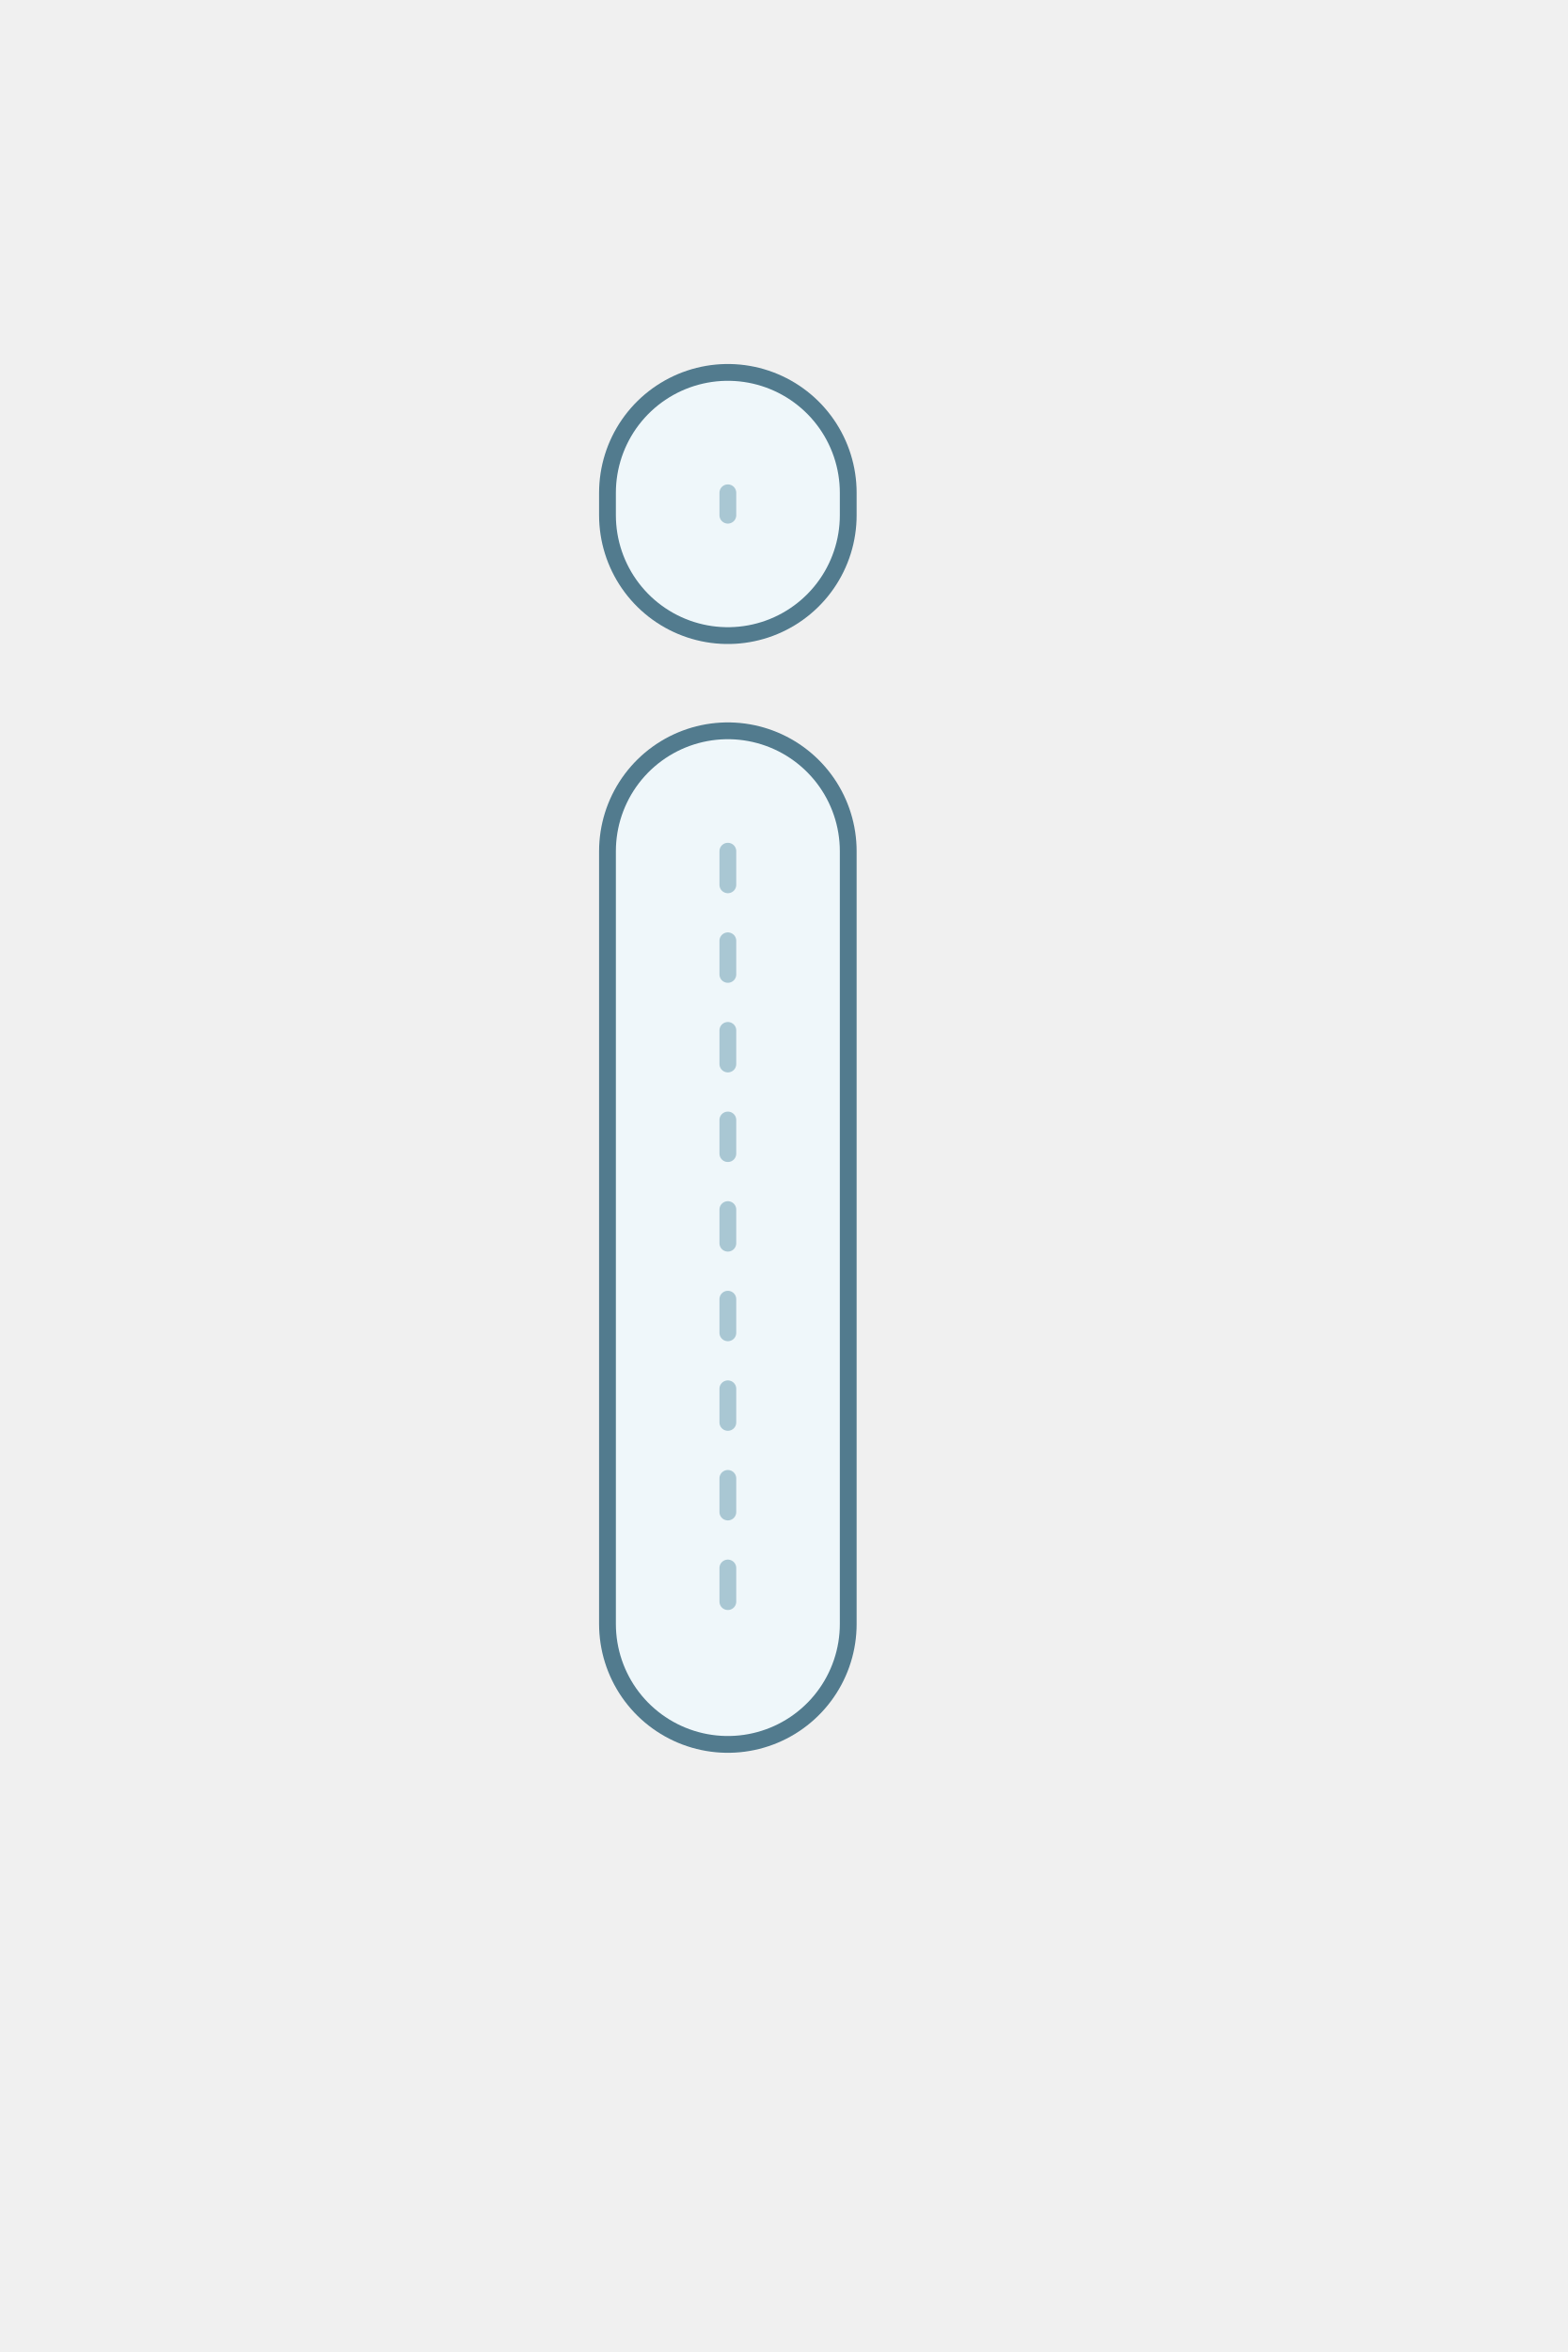
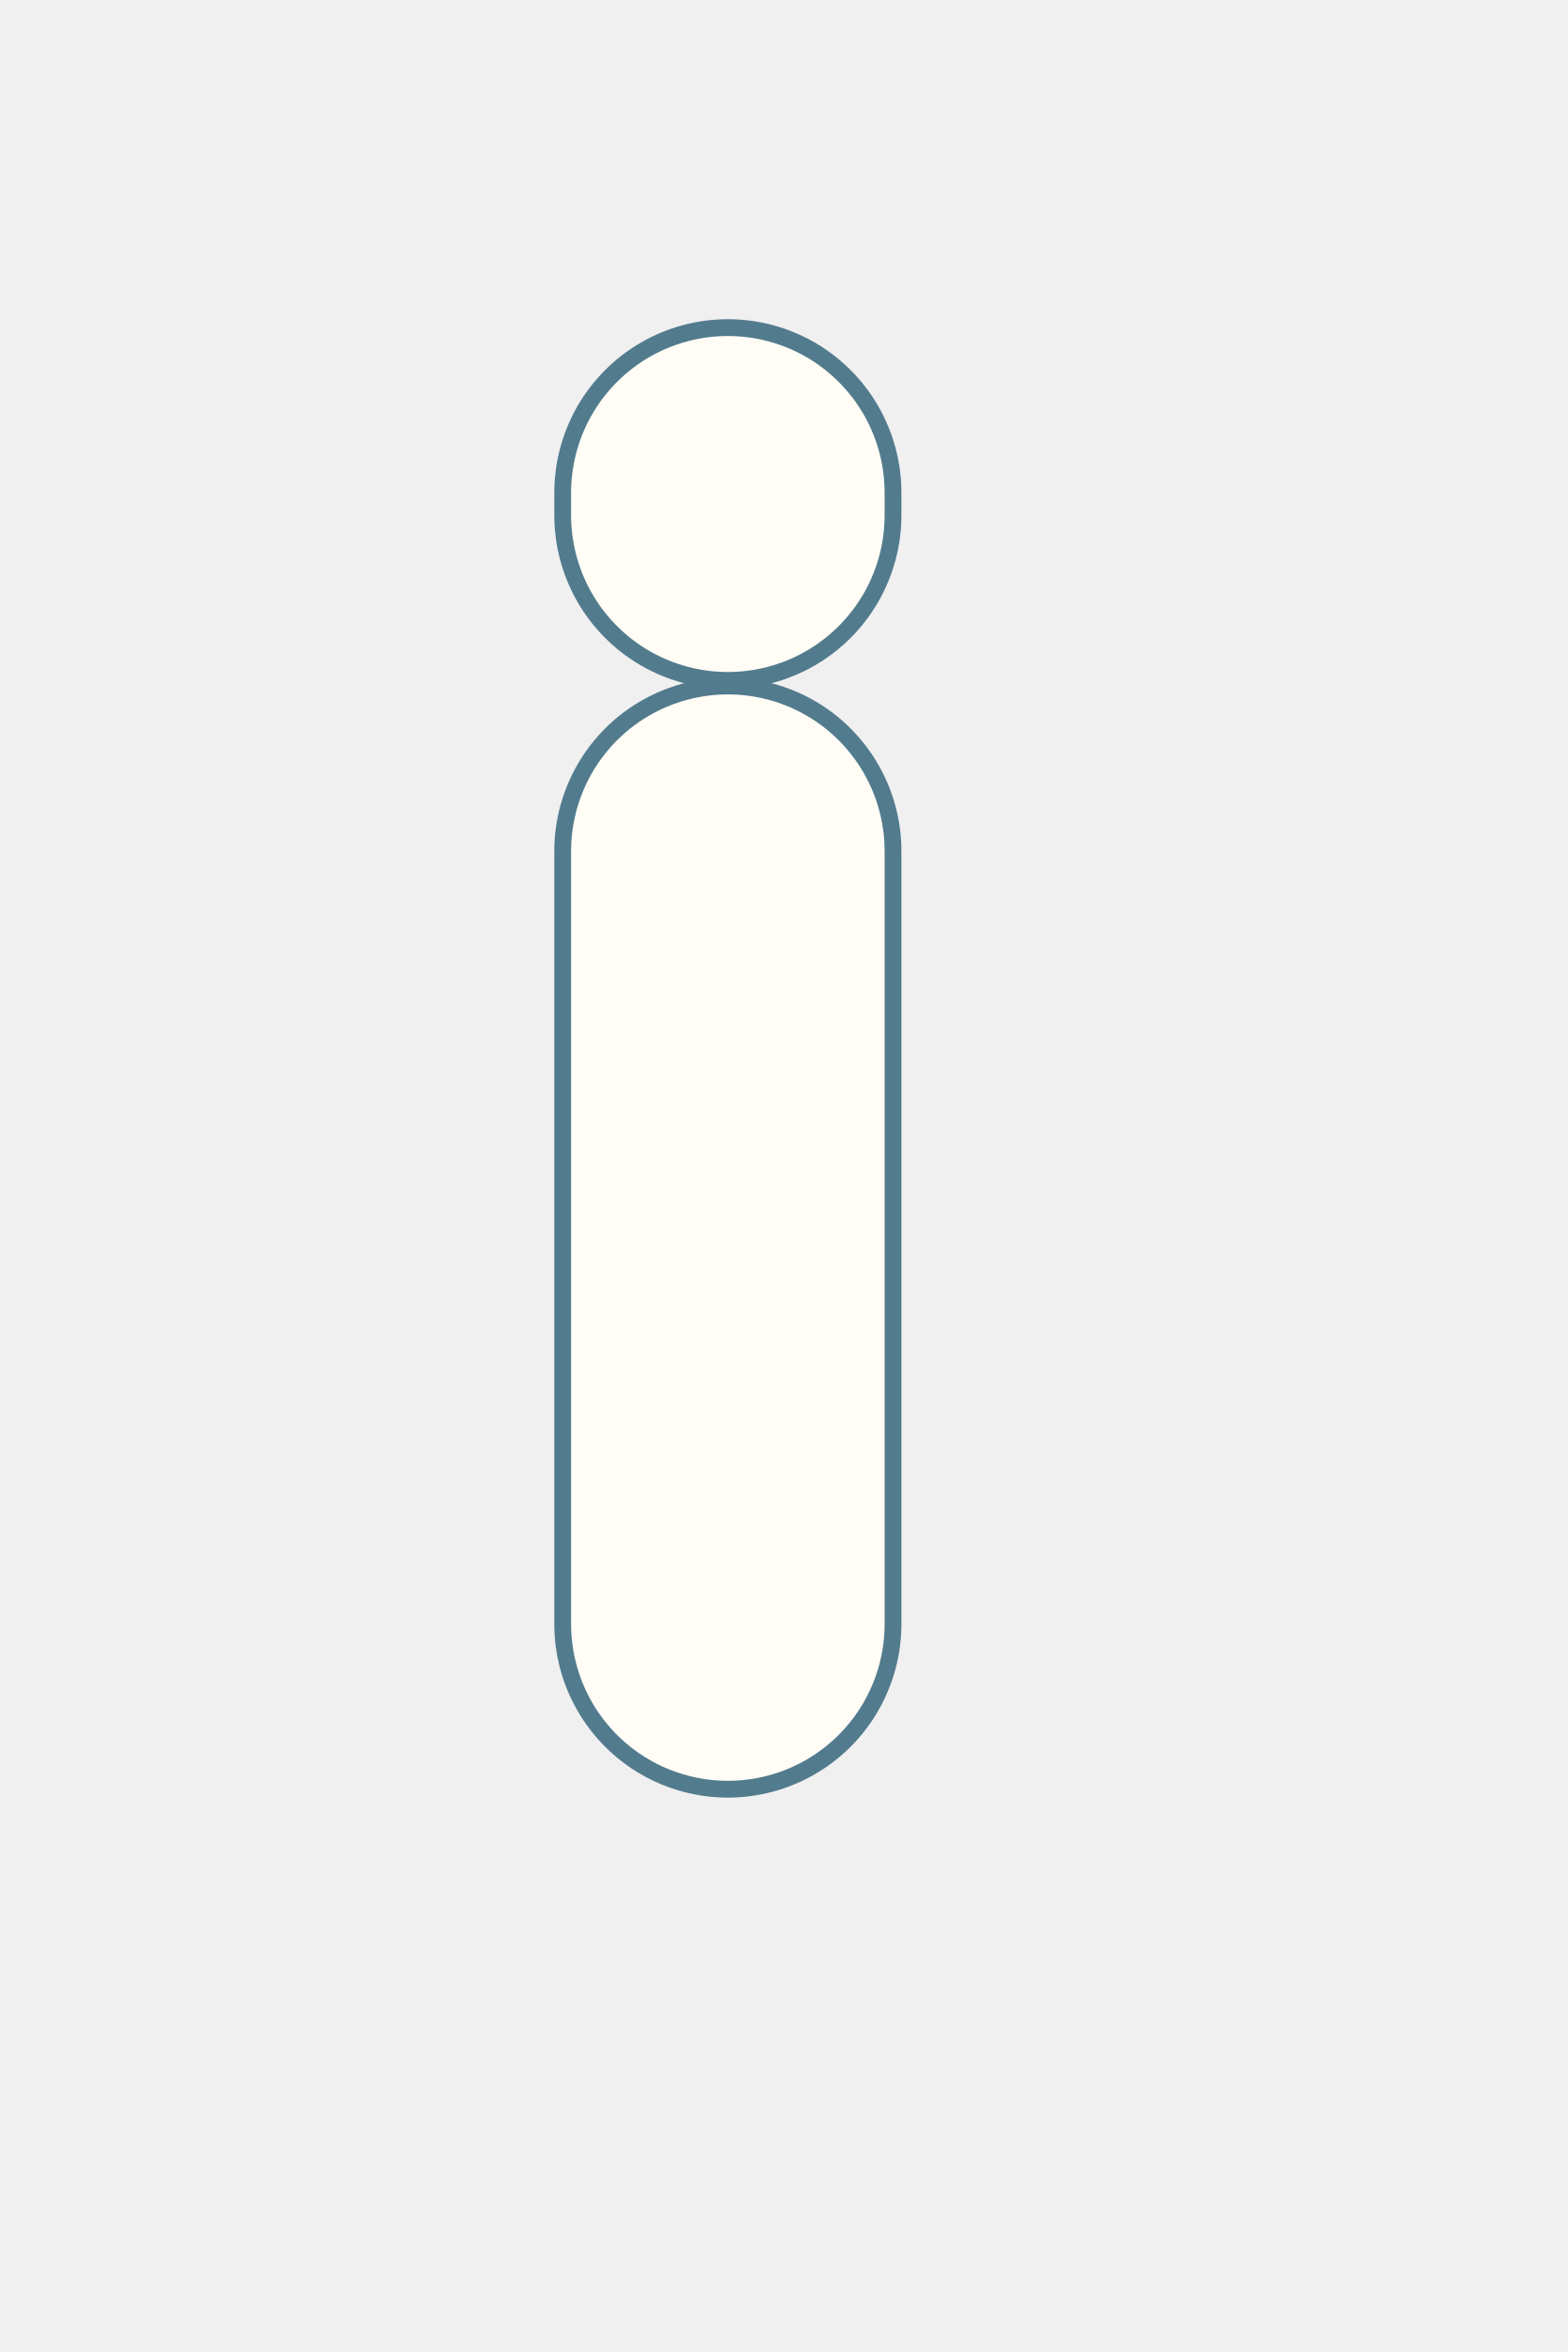
<svg xmlns="http://www.w3.org/2000/svg" class="family-classroom" viewBox="0 0 140 210">
-   <style>.family-classroom .fc-stencil-outline path{fill:none;stroke:#527b8e;stroke-width:23;stroke-linecap:round;stroke-linejoin:round}.family-classroom .fc-stencil-body .fc-model{fill:none;stroke:#eff7fa;stroke-width:20;stroke-dasharray:none;stroke-linecap:round;stroke-linejoin:round}.family-classroom .fc-stencil-body .fc-model.complete{stroke:#ccebe4}.family-classroom .fc-stencil-center path{fill:none;stroke:#a9c7d3;stroke-width:1.5;stroke-dasharray:3 5;stroke-linecap:round;stroke-linejoin:round}.family-classroom .fc-stencil-paint .fc-ink{stroke-width:18}.family-classroom .fc-stencil-paint .fc-demo-line{stroke-width:18}</style>
+   <style>.family-classroom .fc-stencil-outline path{fill:none;stroke:#527b8e;stroke-width:31;stroke-linecap:round;stroke-linejoin:round}.family-classroom .fc-stencil-body .fc-model{fill:none;stroke:#fffdf5;stroke-width:28;stroke-dasharray:none;stroke-linecap:round;stroke-linejoin:round}.family-classroom .fc-stencil-paint .fc-ink{stroke-width:10}.family-classroom .fc-stencil-paint .fc-demo-line{stroke-width:28}</style>
  <defs>
    <mask id="fc-stencil-12" maskUnits="userSpaceOnUse" x="-20" y="0" width="180" height="220">
-       <path d="M65 76 V145" fill="none" stroke="white" stroke-width="20" stroke-linecap="round" stroke-linejoin="round" />
-       <path d="M65 44 L65 46" fill="none" stroke="white" stroke-width="20" stroke-linecap="round" stroke-linejoin="round" />
+       <path d="M65 76 V145" fill="none" stroke="white" stroke-width="28" stroke-linecap="round" stroke-linejoin="round" />
+       <path d="M65 44 L65 46" fill="none" stroke="white" stroke-width="28" stroke-linecap="round" stroke-linejoin="round" />
    </mask>
  </defs>
  <g class="fc-stencil-outline" aria-hidden="true">
    <path d="M65 76 V145" />
    <path d="M65 44 L65 46" />
  </g>
  <g class="fc-stencil-body">
    <path class="fc-model " d="M65 76 V145" />
    <path class="fc-model " d="M65 44 L65 46" />
  </g>
-   <g class="fc-stencil-center" aria-hidden="true">
-     <path d="M65 76 V145" />
-     <path d="M65 44 L65 46" />
-   </g>
  <g class="fc-stencil-paint" mask="url(#fc-stencil-12)">
    <g class="fc-demo-ink" />
    <g class="fc-child-ink" />
  </g>
</svg>
